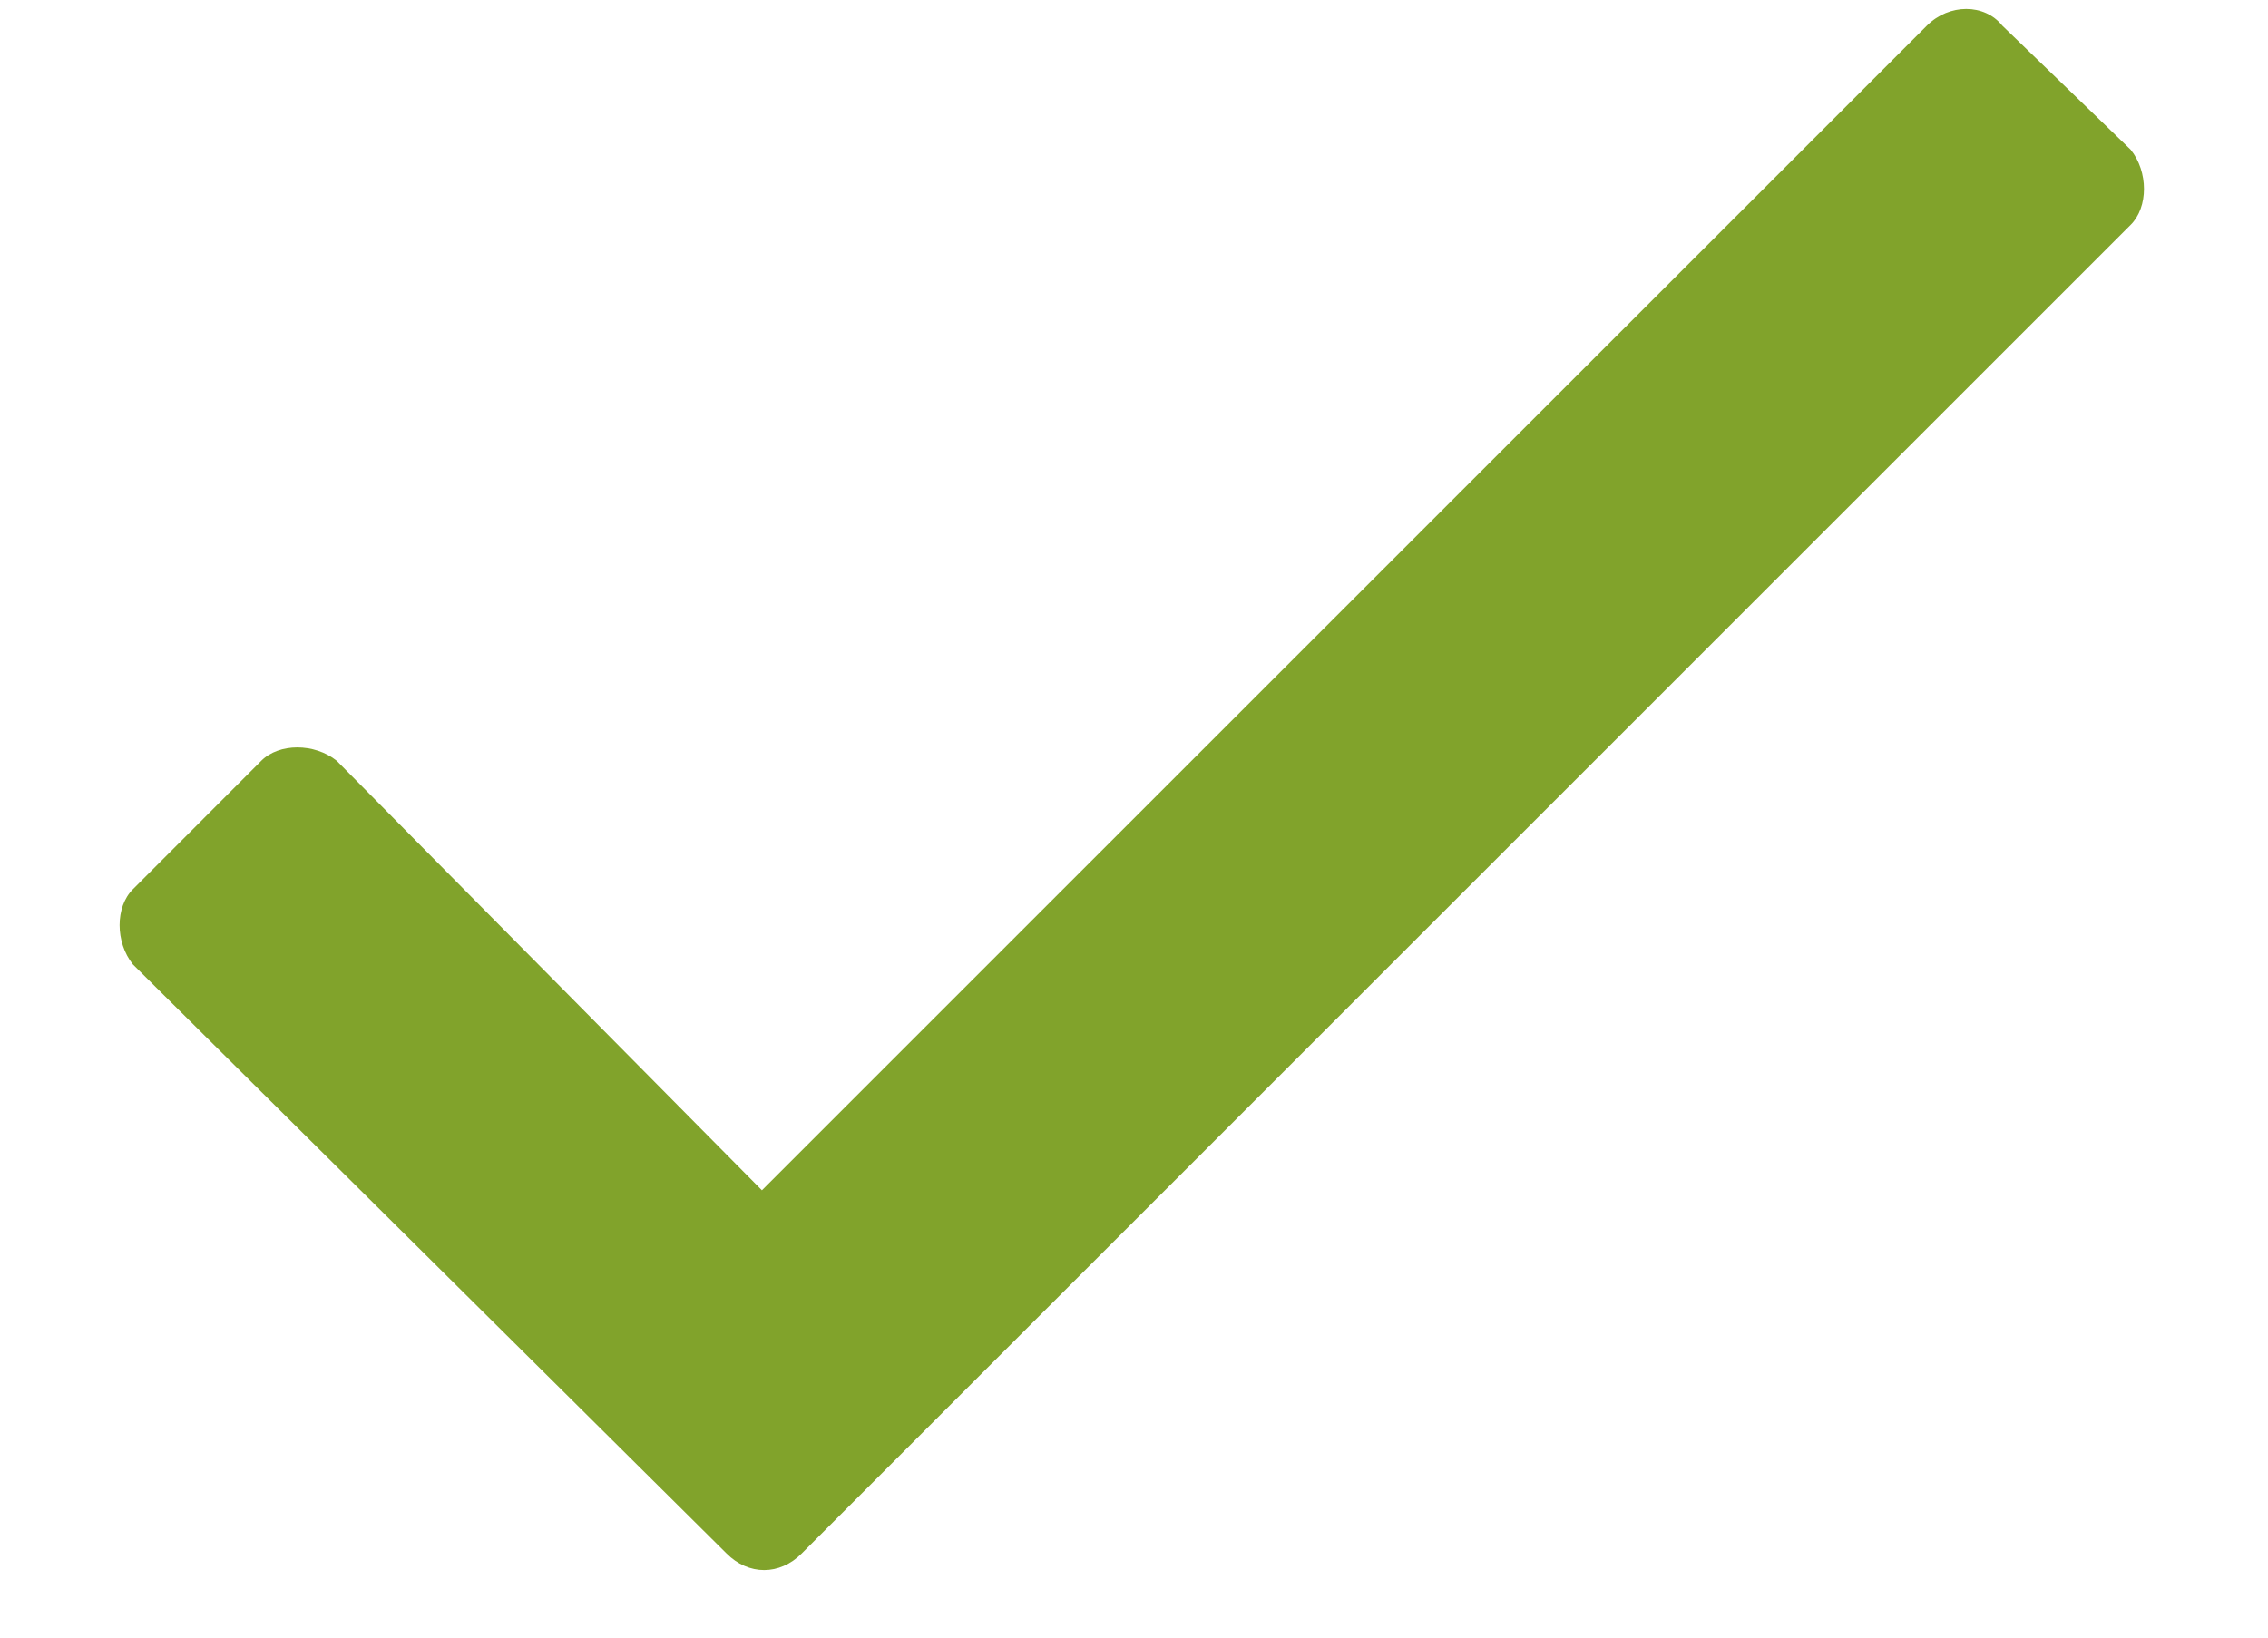
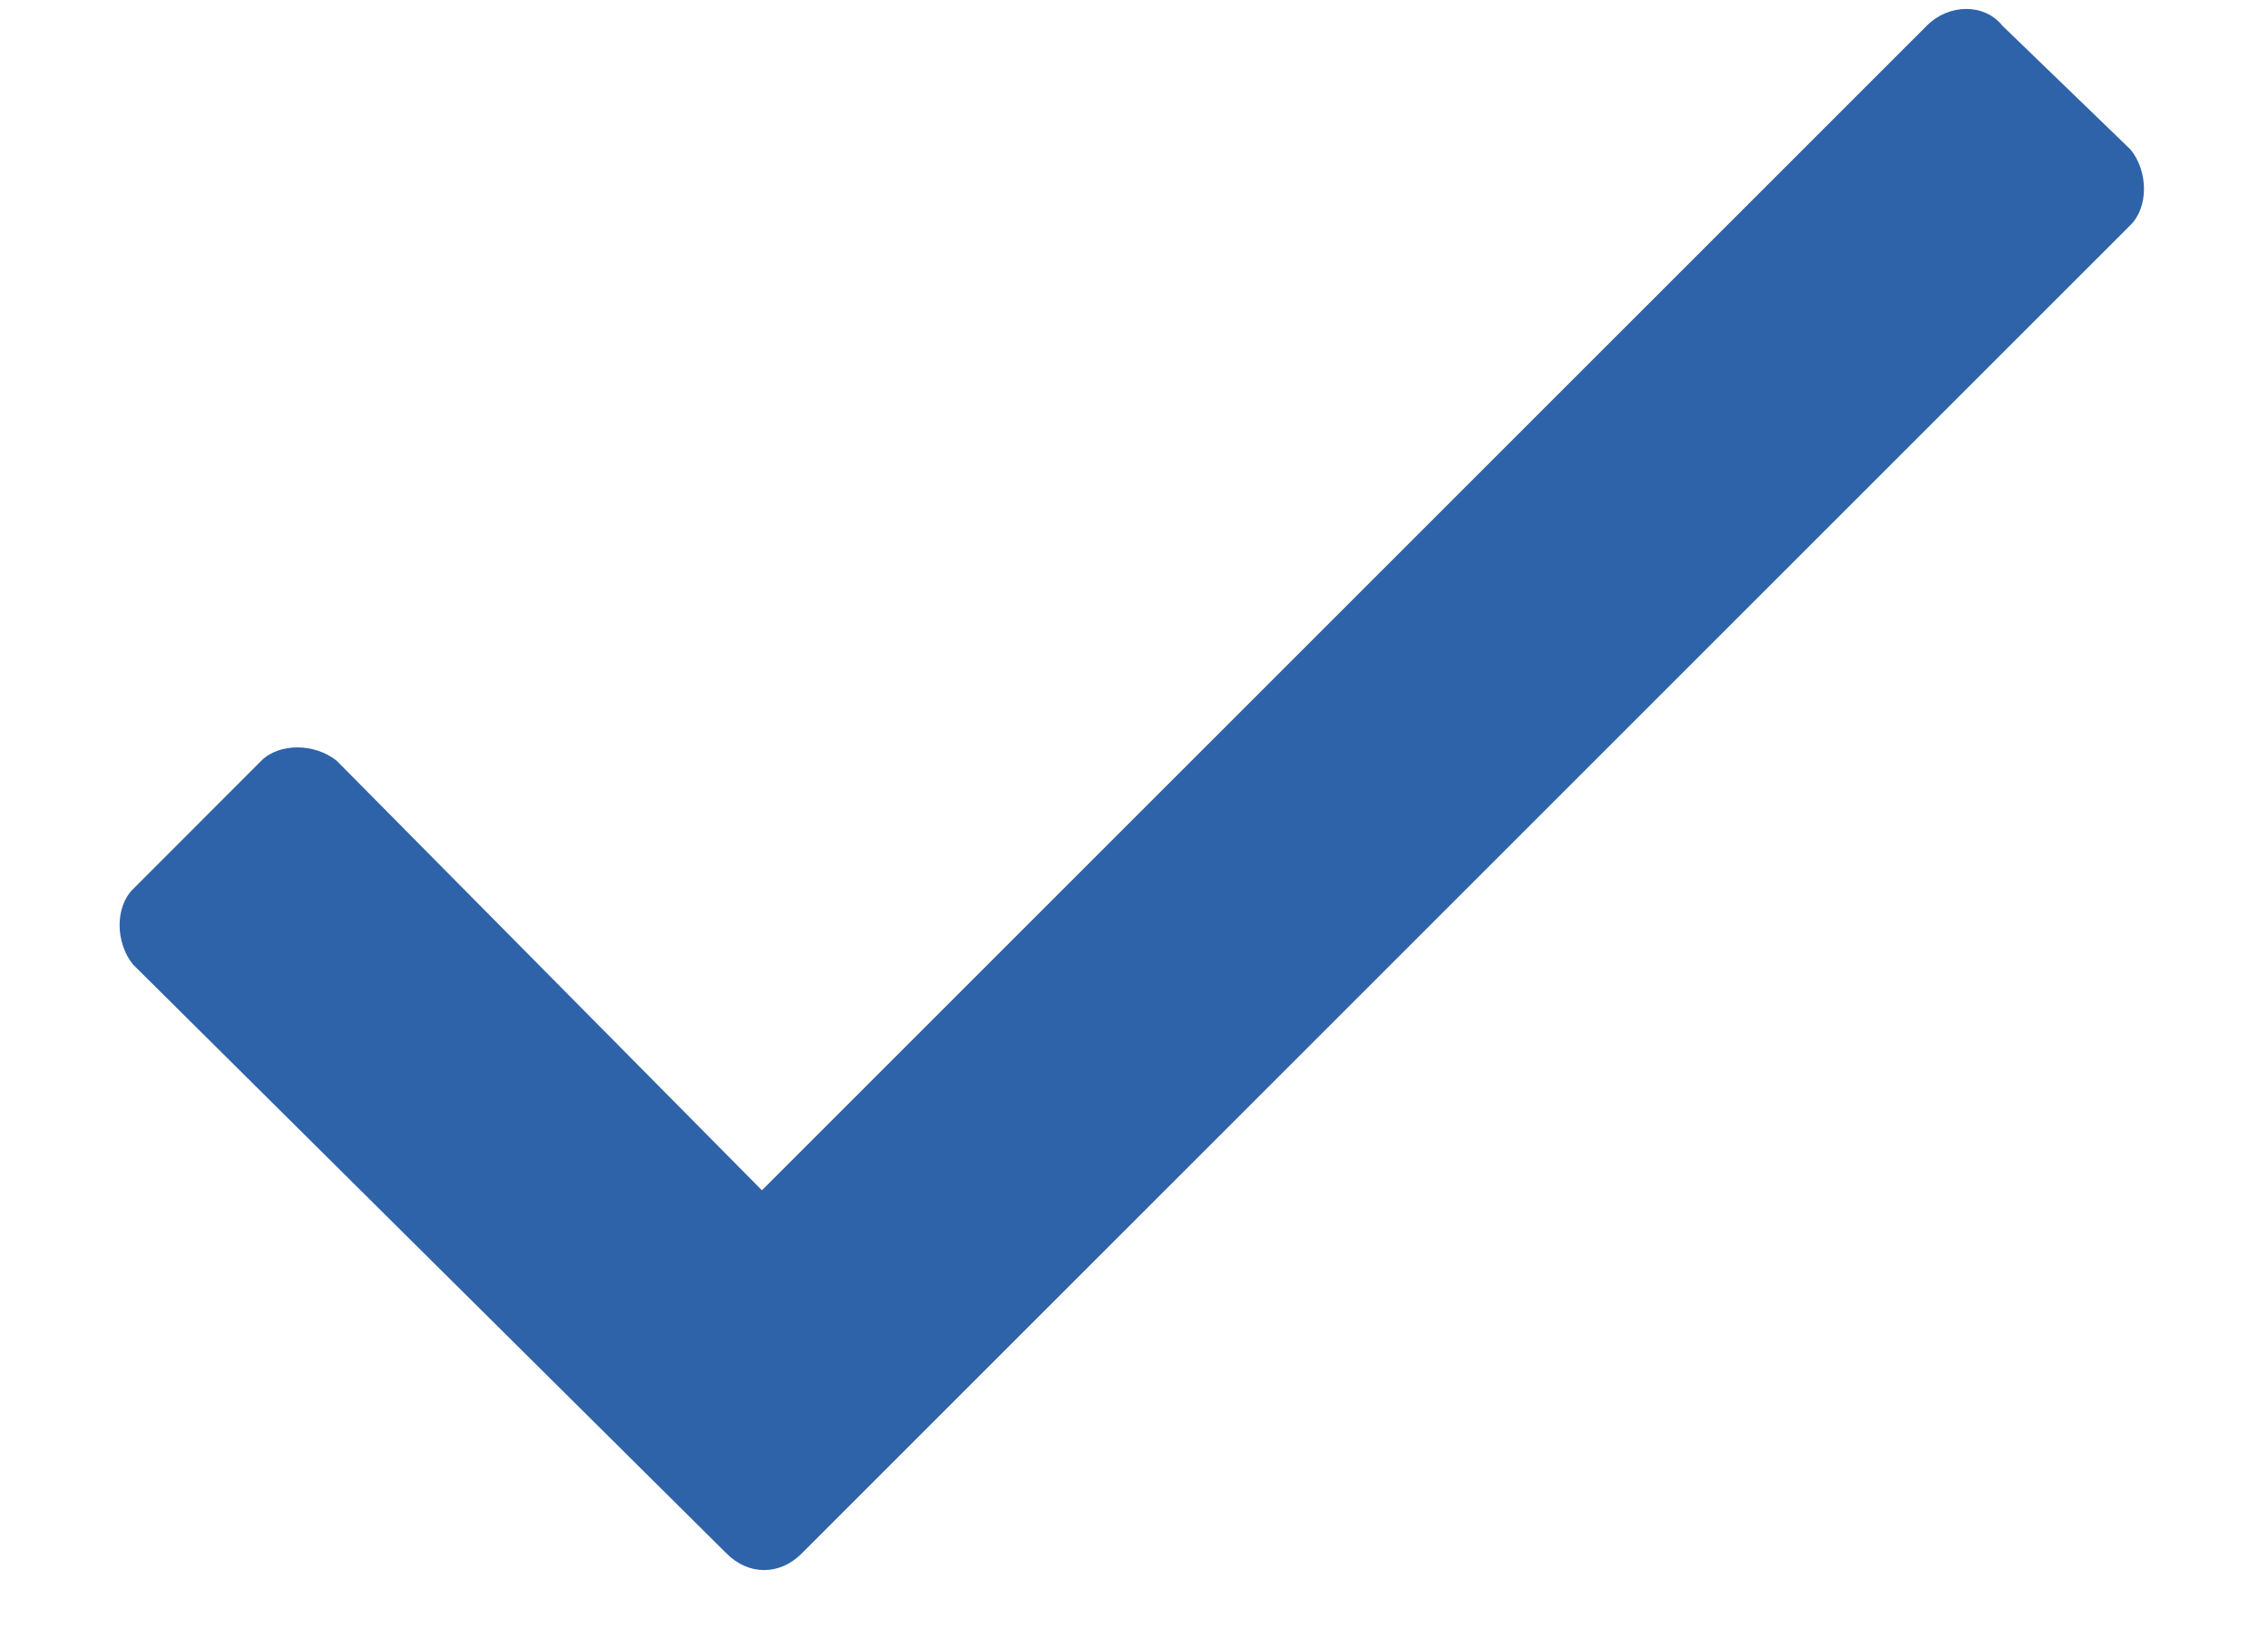
<svg xmlns="http://www.w3.org/2000/svg" width="18" height="13" viewBox="0 0 18 13" fill="none">
-   <path d="M15.293 0.203L6.047 9.449L2.672 6.039C2.496 5.898 2.215 5.898 2.074 6.039L1.055 7.059C0.914 7.199 0.914 7.48 1.055 7.656L5.766 12.332C5.941 12.508 6.188 12.508 6.363 12.332L16.91 1.785C17.051 1.645 17.051 1.363 16.91 1.188L15.891 0.203C15.75 0.027 15.469 0.027 15.293 0.203Z" fill="#81a32b" />
+   <path d="M15.293 0.203L6.047 9.449L2.672 6.039C2.496 5.898 2.215 5.898 2.074 6.039L1.055 7.059C0.914 7.199 0.914 7.48 1.055 7.656L5.766 12.332C5.941 12.508 6.188 12.508 6.363 12.332L16.91 1.785C17.051 1.645 17.051 1.363 16.91 1.188L15.891 0.203C15.75 0.027 15.469 0.027 15.293 0.203Z" fill="#2E63A9" />
</svg>
